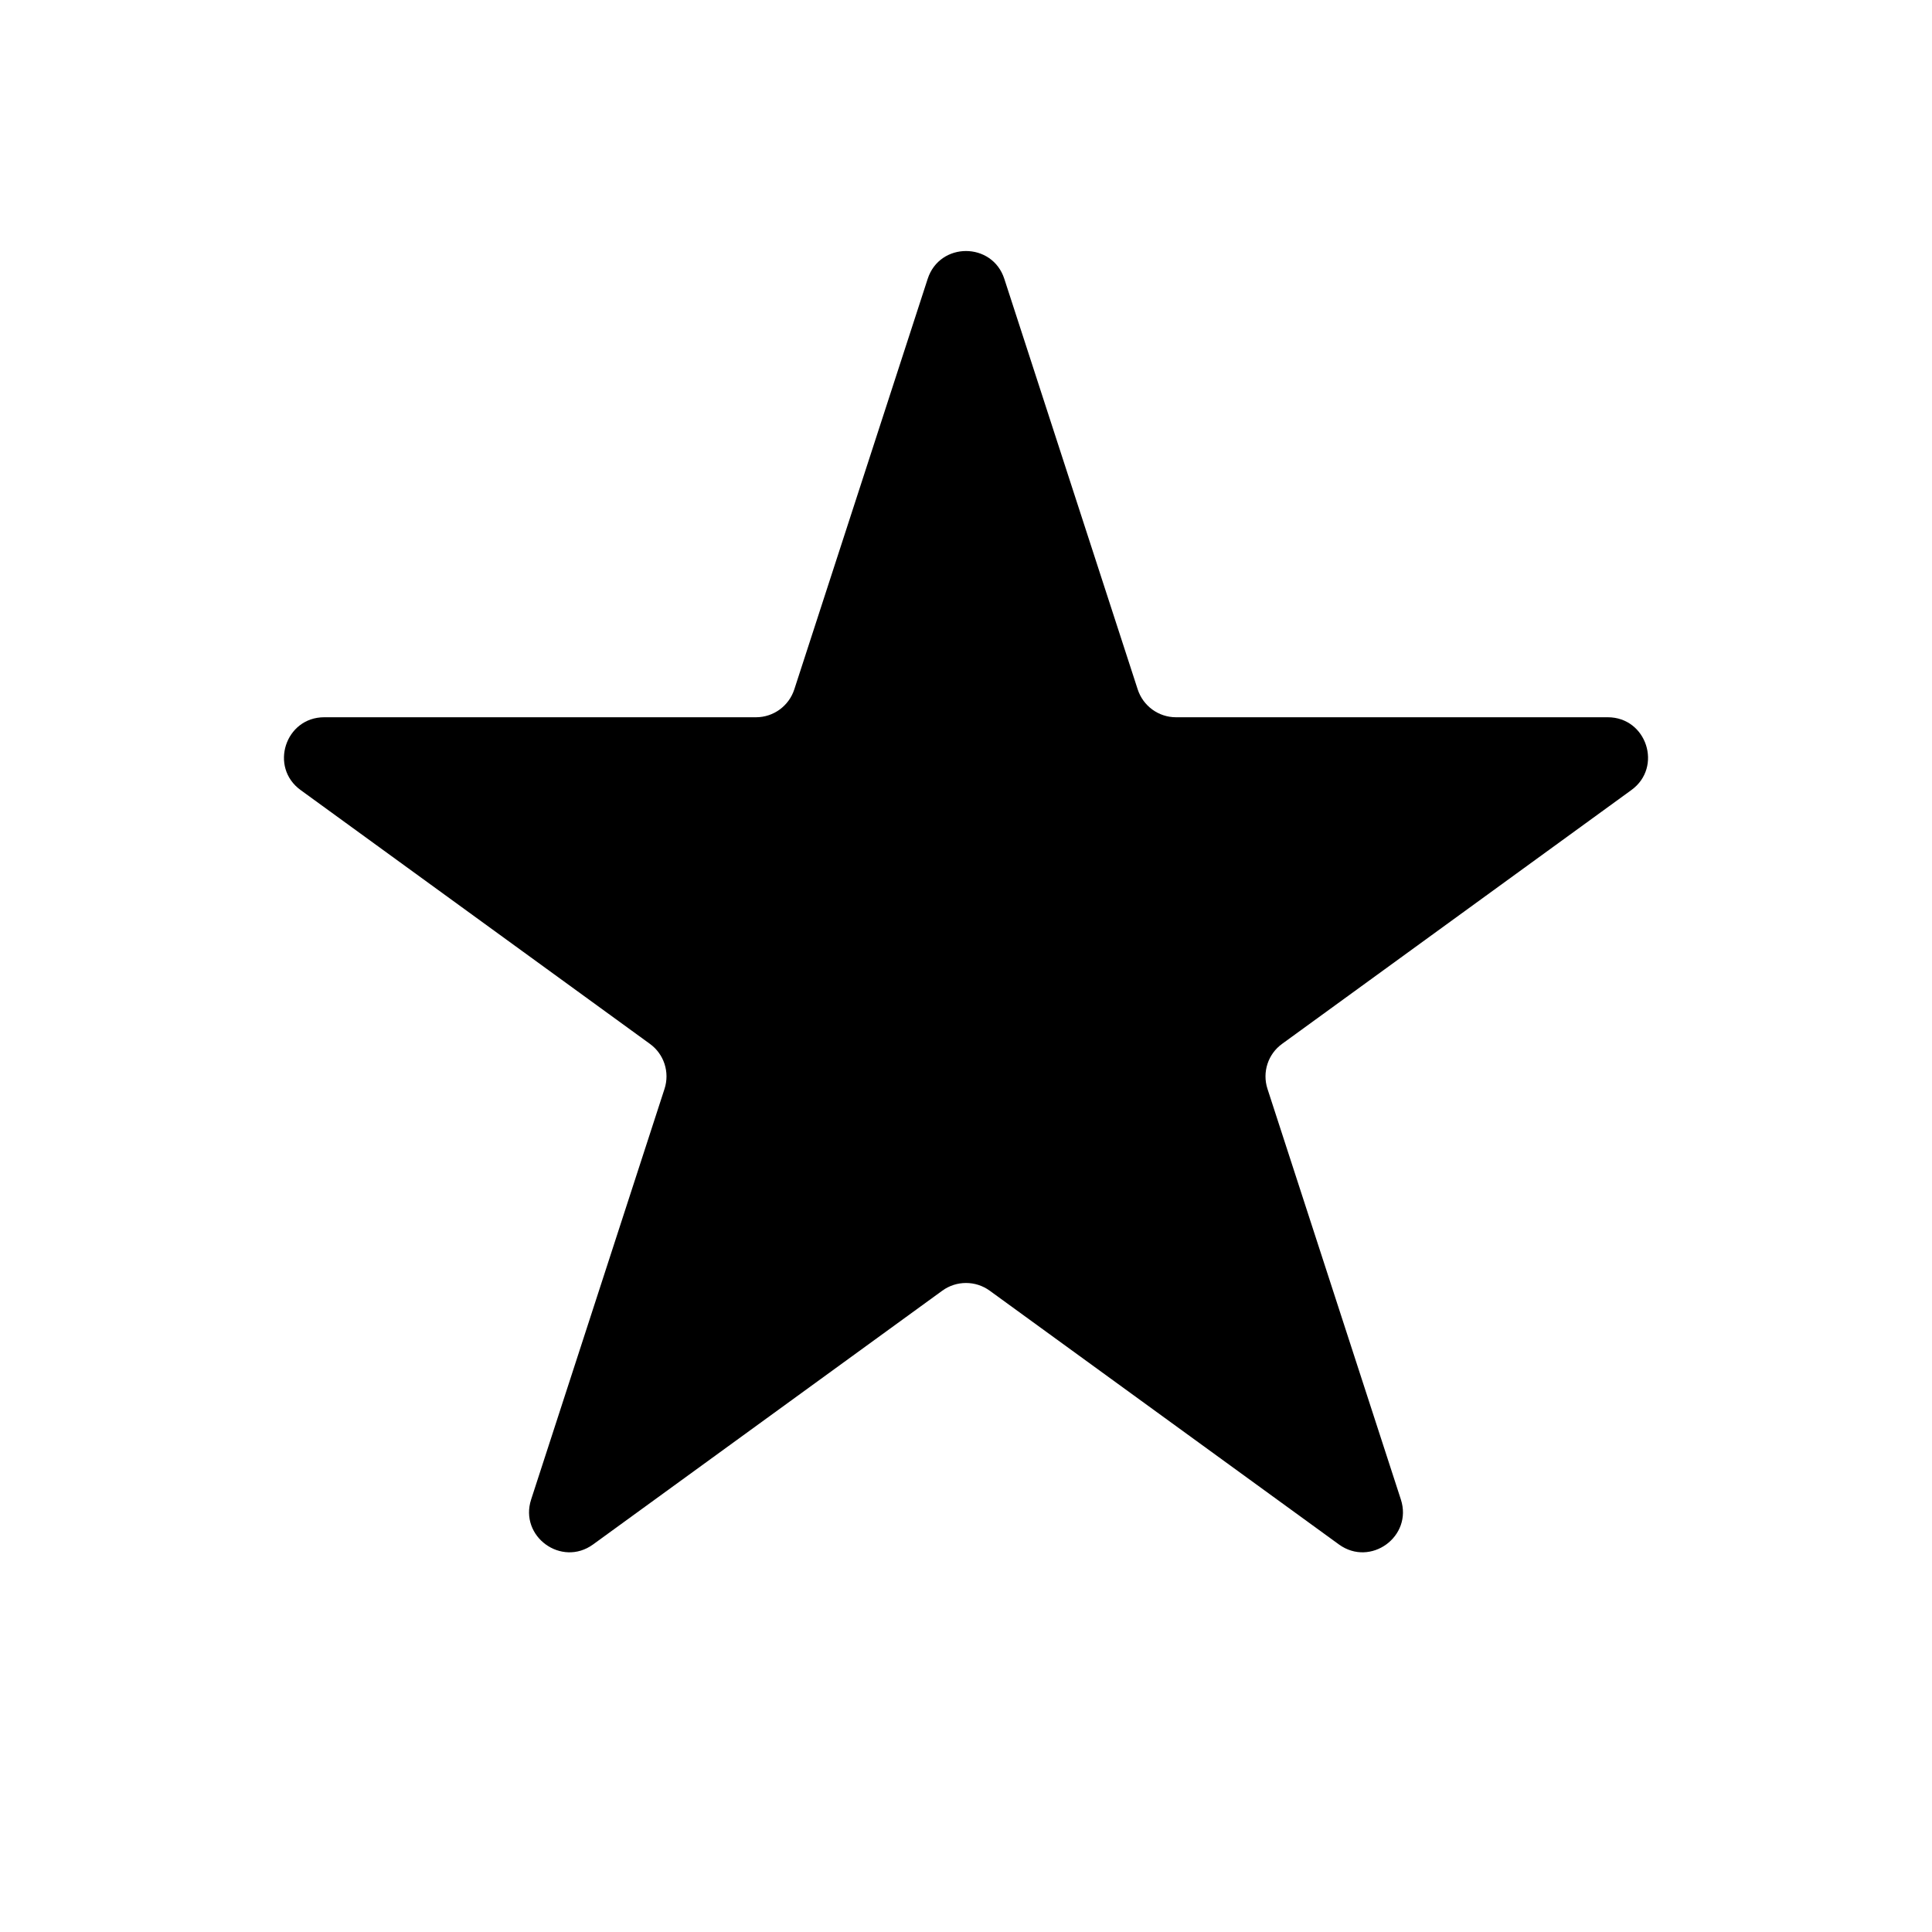
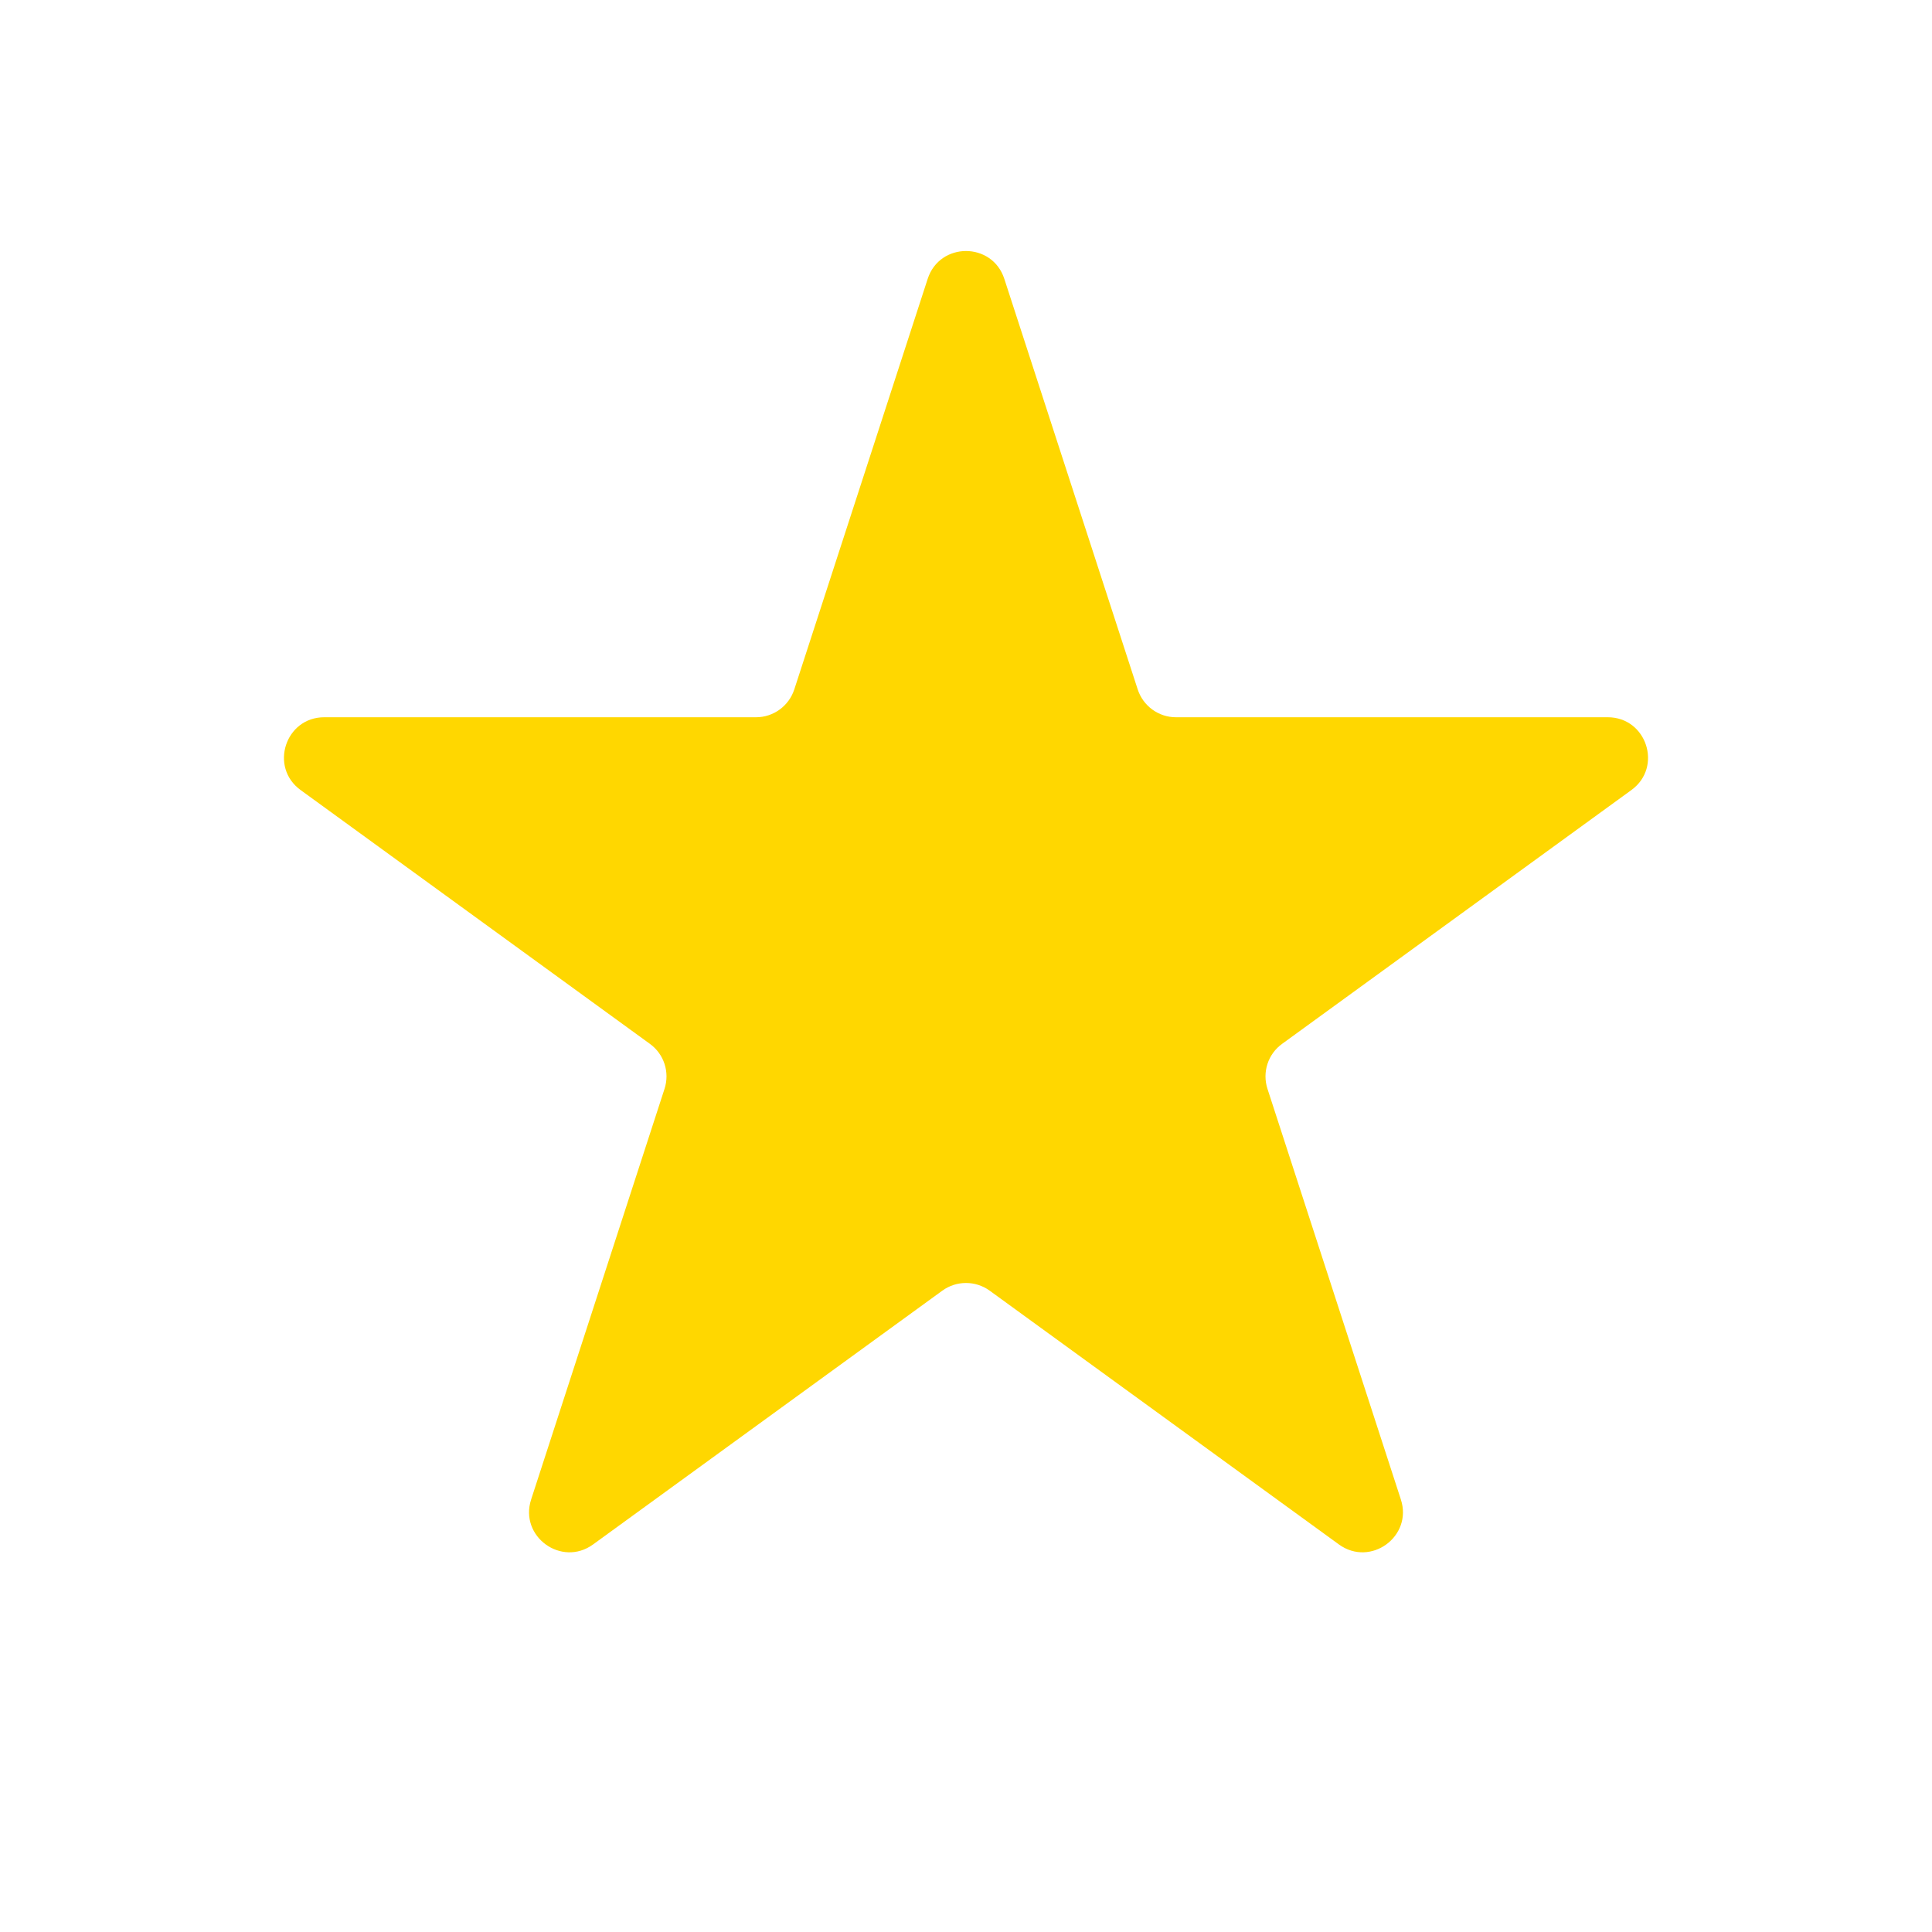
- <svg xmlns="http://www.w3.org/2000/svg" width="800px" height="800px" viewBox="0 0 24 24" fill="gold">
-   <path d="M11.524 3.464C11.674 3.003 12.326 3.003 12.476 3.464L14.133 8.564C14.2 8.77 14.392 8.91 14.608 8.91H19.972C20.456 8.91 20.657 9.53 20.266 9.814L15.927 12.967C15.751 13.094 15.678 13.32 15.745 13.526L17.402 18.627C17.552 19.087 17.025 19.47 16.633 19.186L12.294 16.033C12.119 15.906 11.881 15.906 11.706 16.033L7.367 19.186C6.975 19.47 6.448 19.087 6.598 18.627L8.255 13.526C8.322 13.32 8.249 13.094 8.073 12.967L3.734 9.814C3.343 9.53 3.544 8.91 4.028 8.91H9.392C9.608 8.91 9.8 8.77 9.867 8.564L11.524 3.464Z" fill="#000000" />
+ <svg xmlns="http://www.w3.org/2000/svg" width="800px" height="800px" viewBox="0 0 24 24" fill="none">
+   <path d="M11.524 3.464C11.674 3.003 12.326 3.003 12.476 3.464L14.133 8.564C14.2 8.77 14.392 8.91 14.608 8.91H19.972C20.456 8.91 20.657 9.53 20.266 9.814L15.927 12.967C15.751 13.094 15.678 13.32 15.745 13.526L17.402 18.627C17.552 19.087 17.025 19.47 16.633 19.186L12.294 16.033C12.119 15.906 11.881 15.906 11.706 16.033L7.367 19.186C6.975 19.47 6.448 19.087 6.598 18.627L8.255 13.526C8.322 13.32 8.249 13.094 8.073 12.967L3.734 9.814C3.343 9.53 3.544 8.91 4.028 8.91H9.392C9.608 8.91 9.8 8.77 9.867 8.564L11.524 3.464Z" fill="gold" />
</svg>
